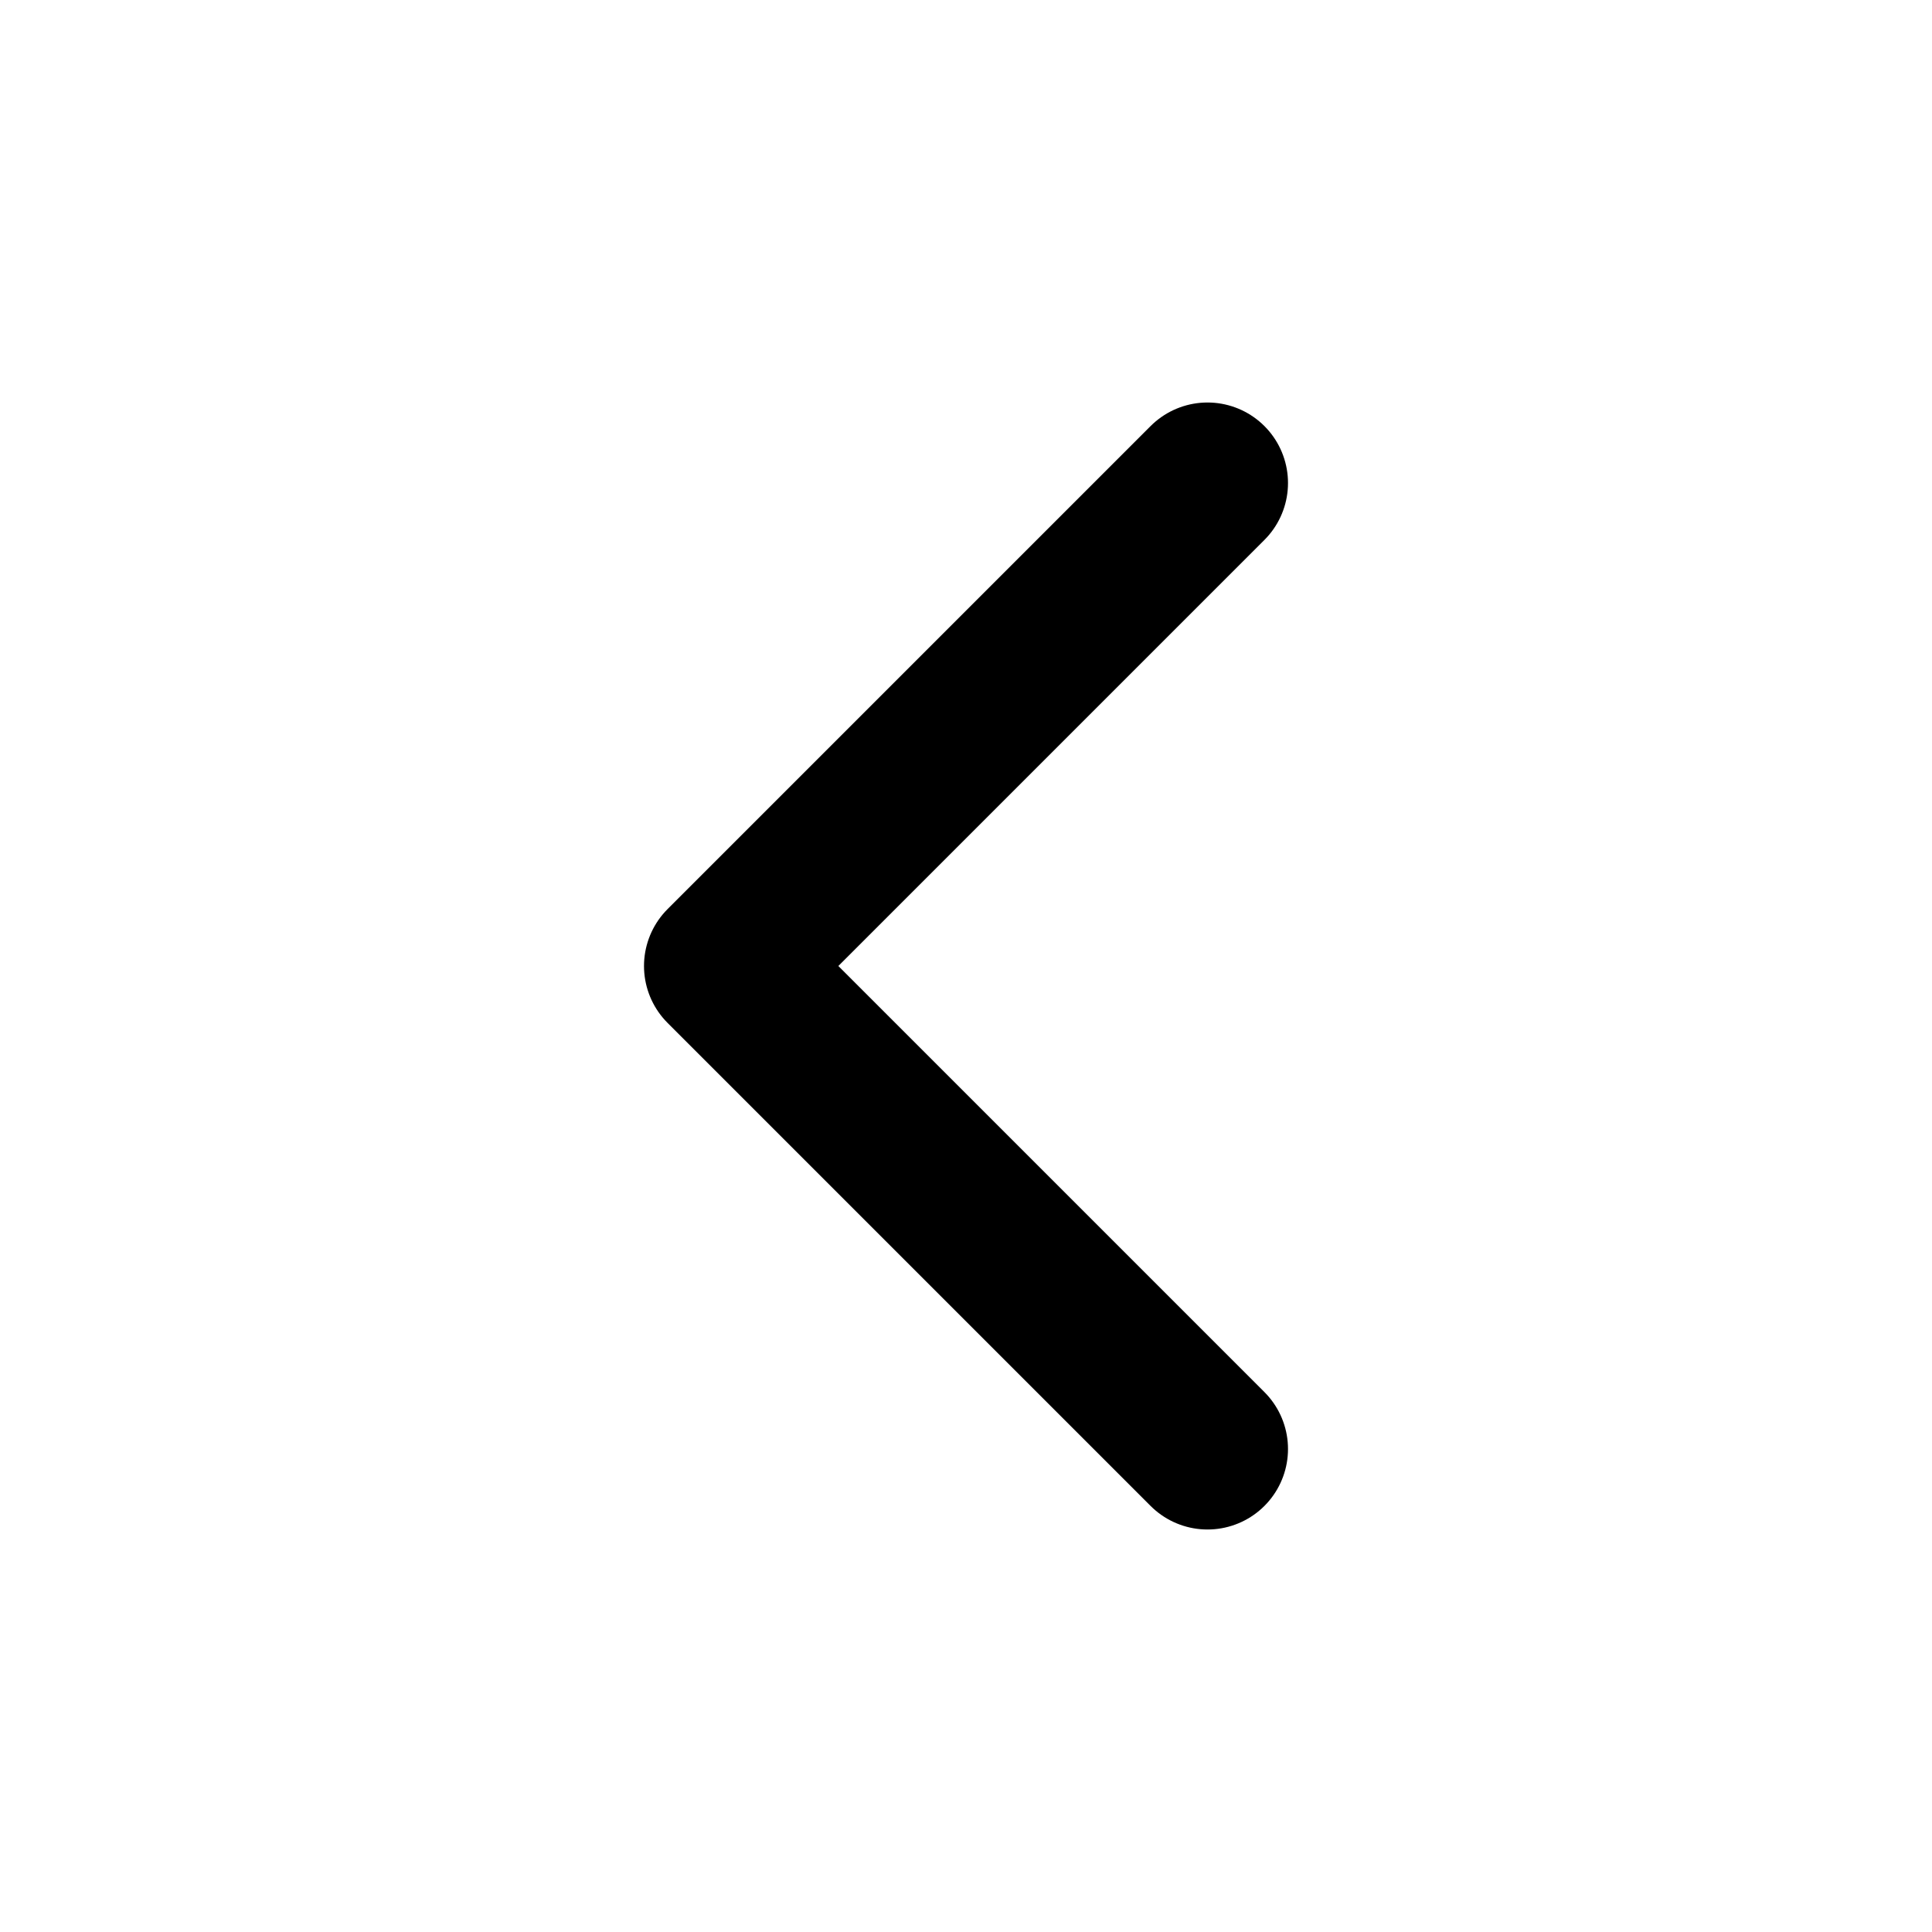
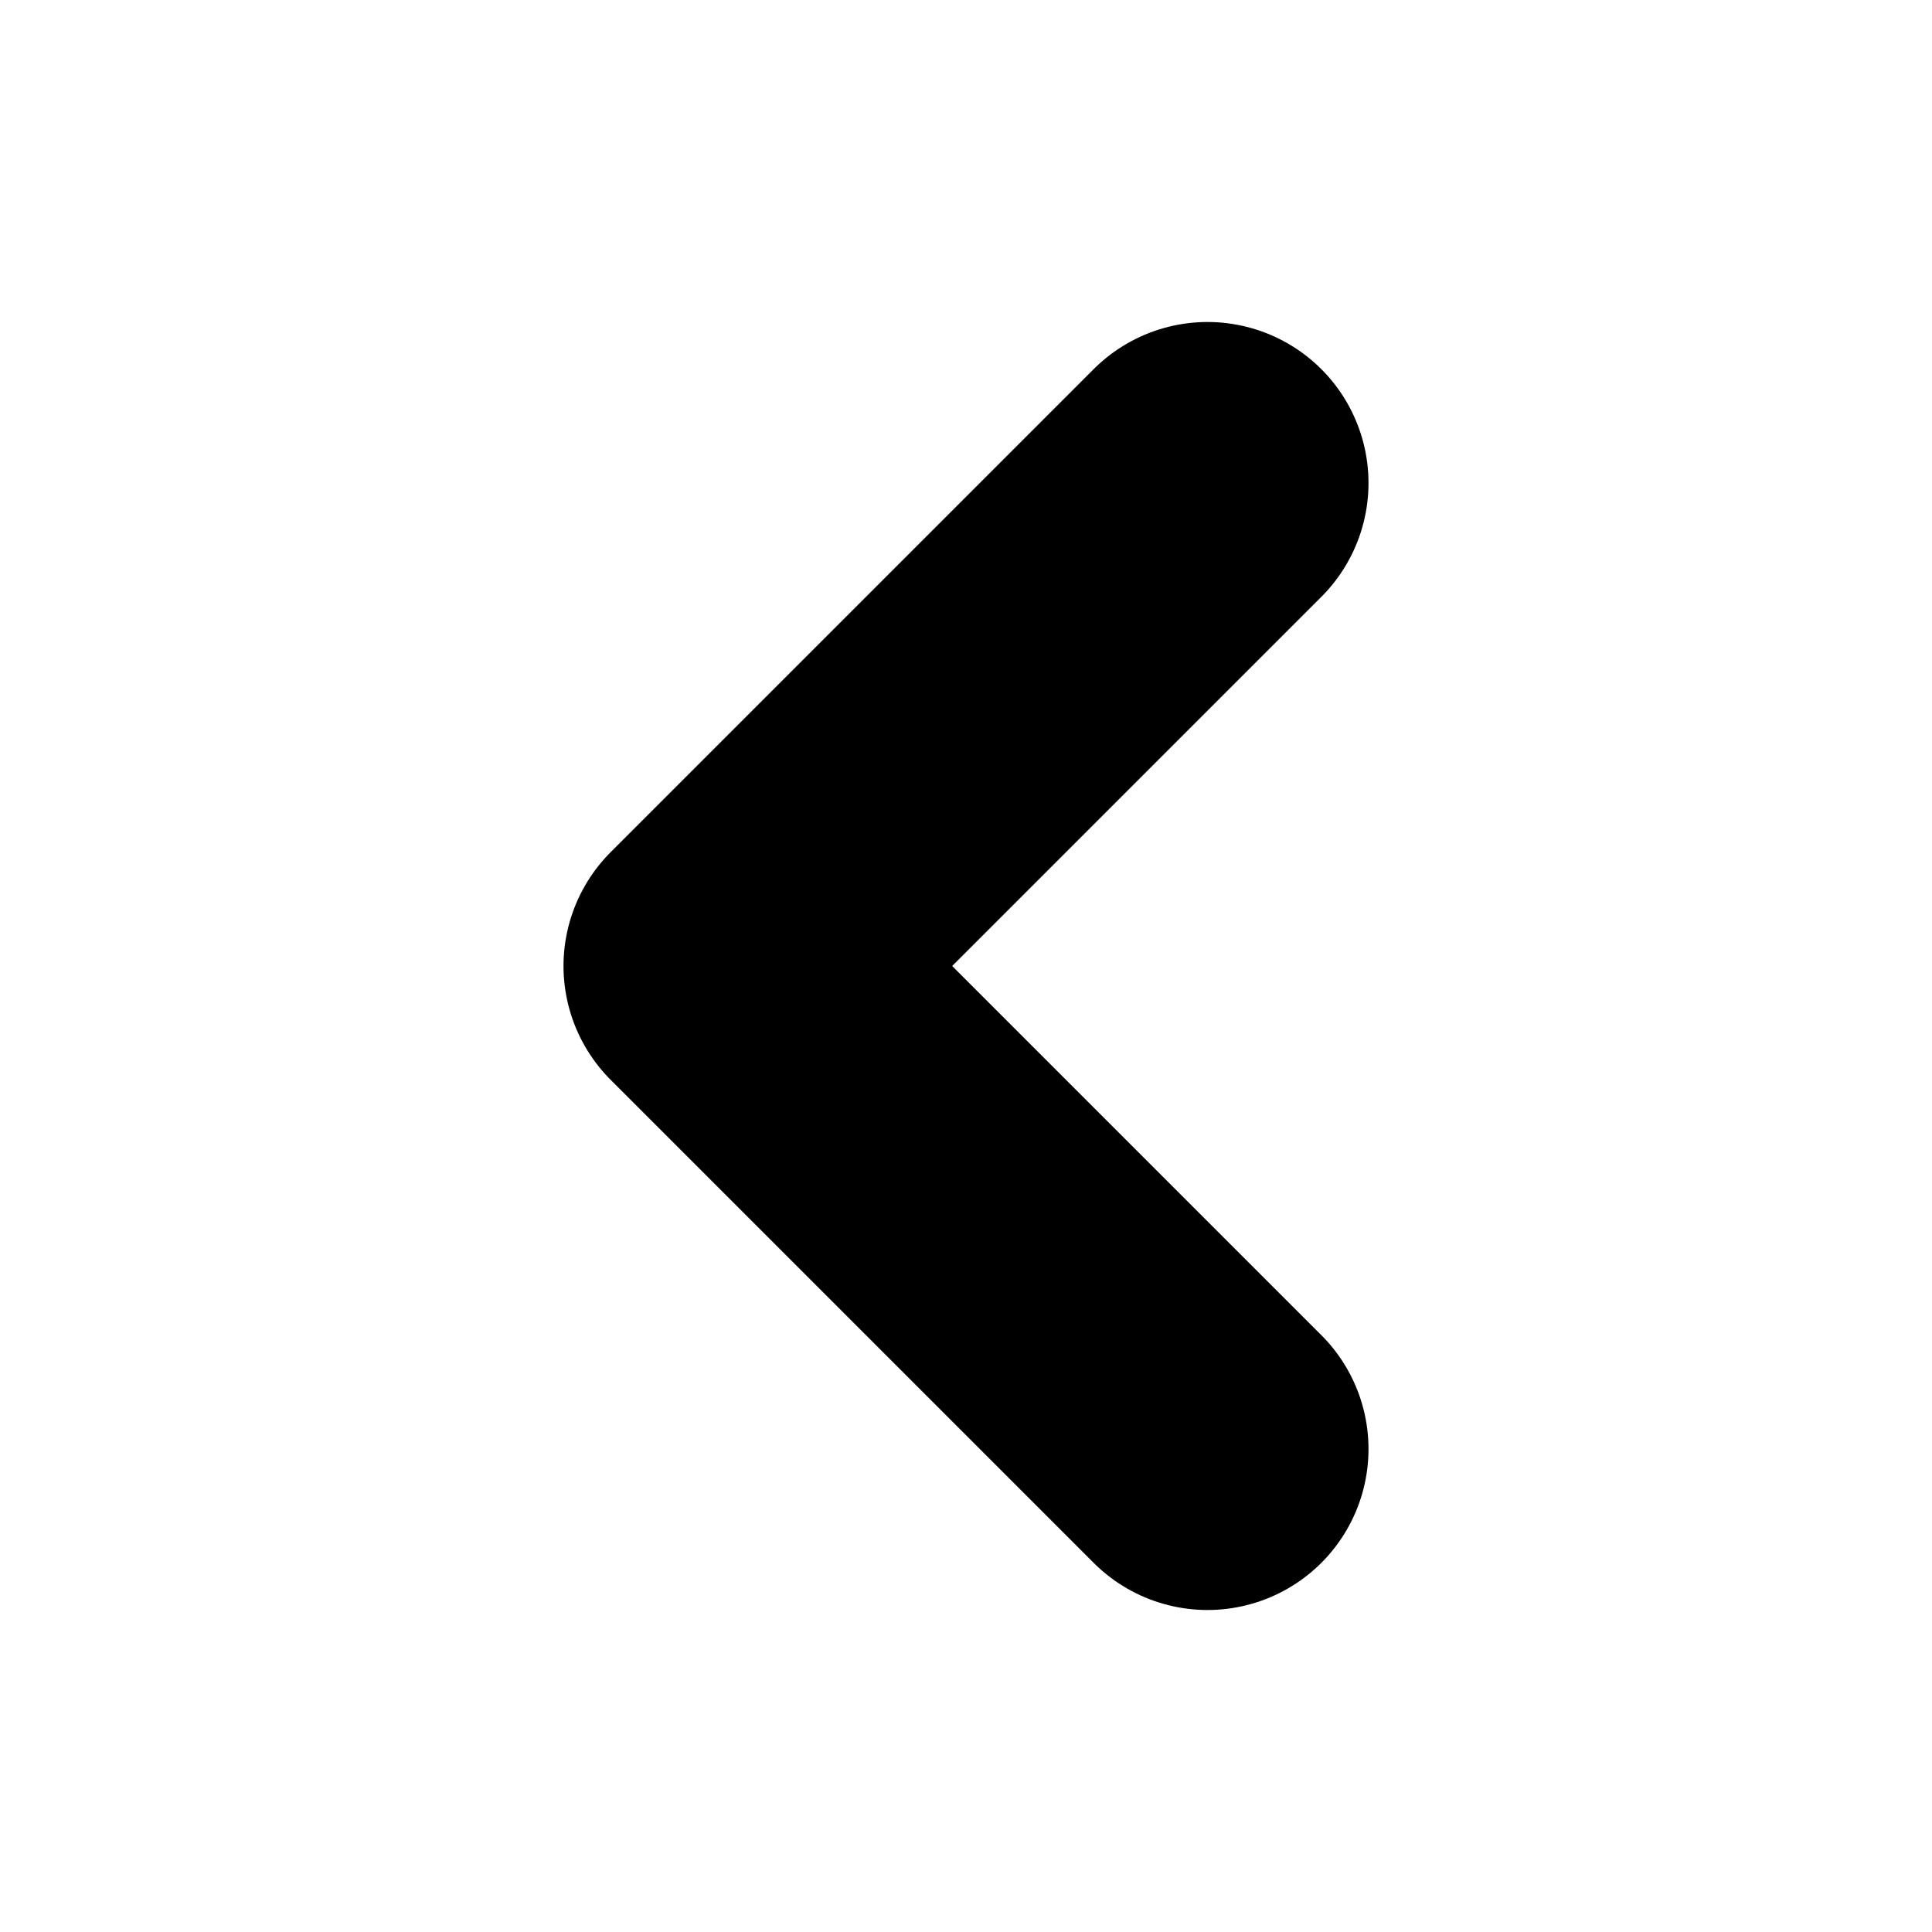
- <svg xmlns="http://www.w3.org/2000/svg" width="16" height="16" viewBox="0 0 24 24">
-   <path fill="none" stroke="currentColor" stroke-linecap="round" stroke-linejoin="round" stroke-width="2" d="m15 18l-6-6l6-6" />
+ <svg xmlns="http://www.w3.org/2000/svg" width="18" height="18" viewBox="0 0 24 24">
+   <path fill="none" stroke="currentColor" stroke-linecap="round" stroke-linejoin="round" stroke-width="4" d="m15 18l-6-6l6-6" />
</svg>
